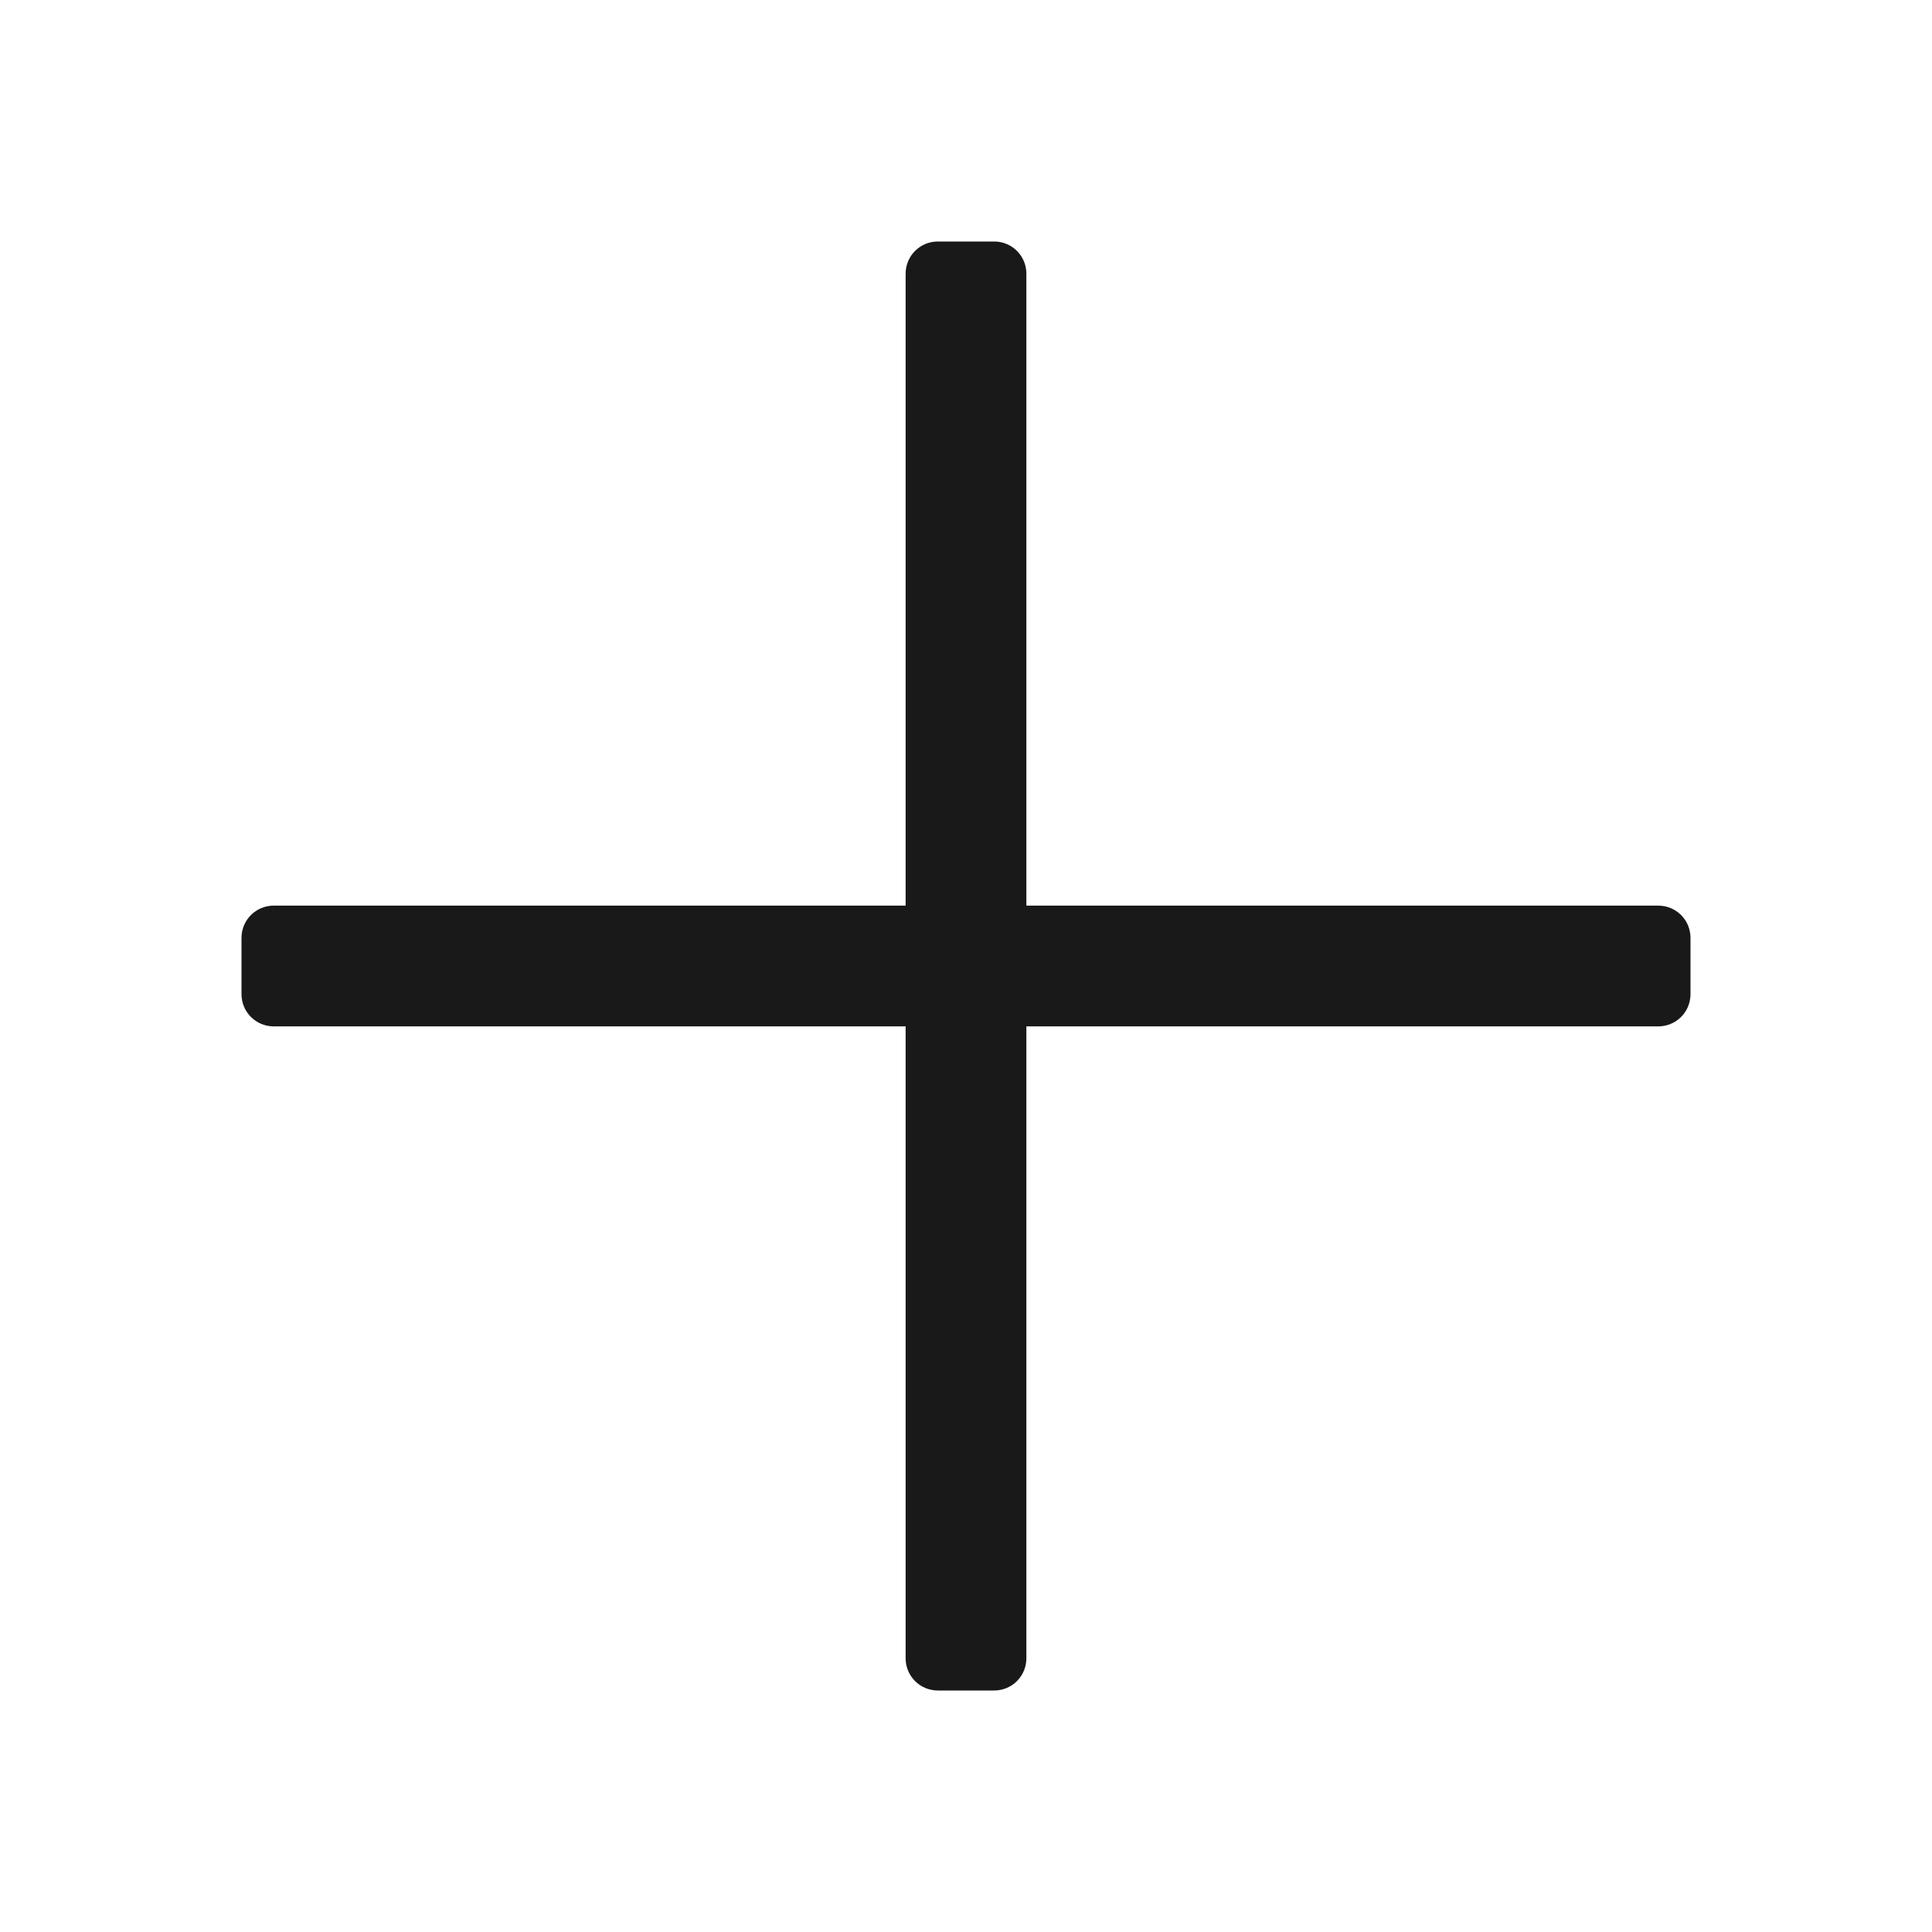
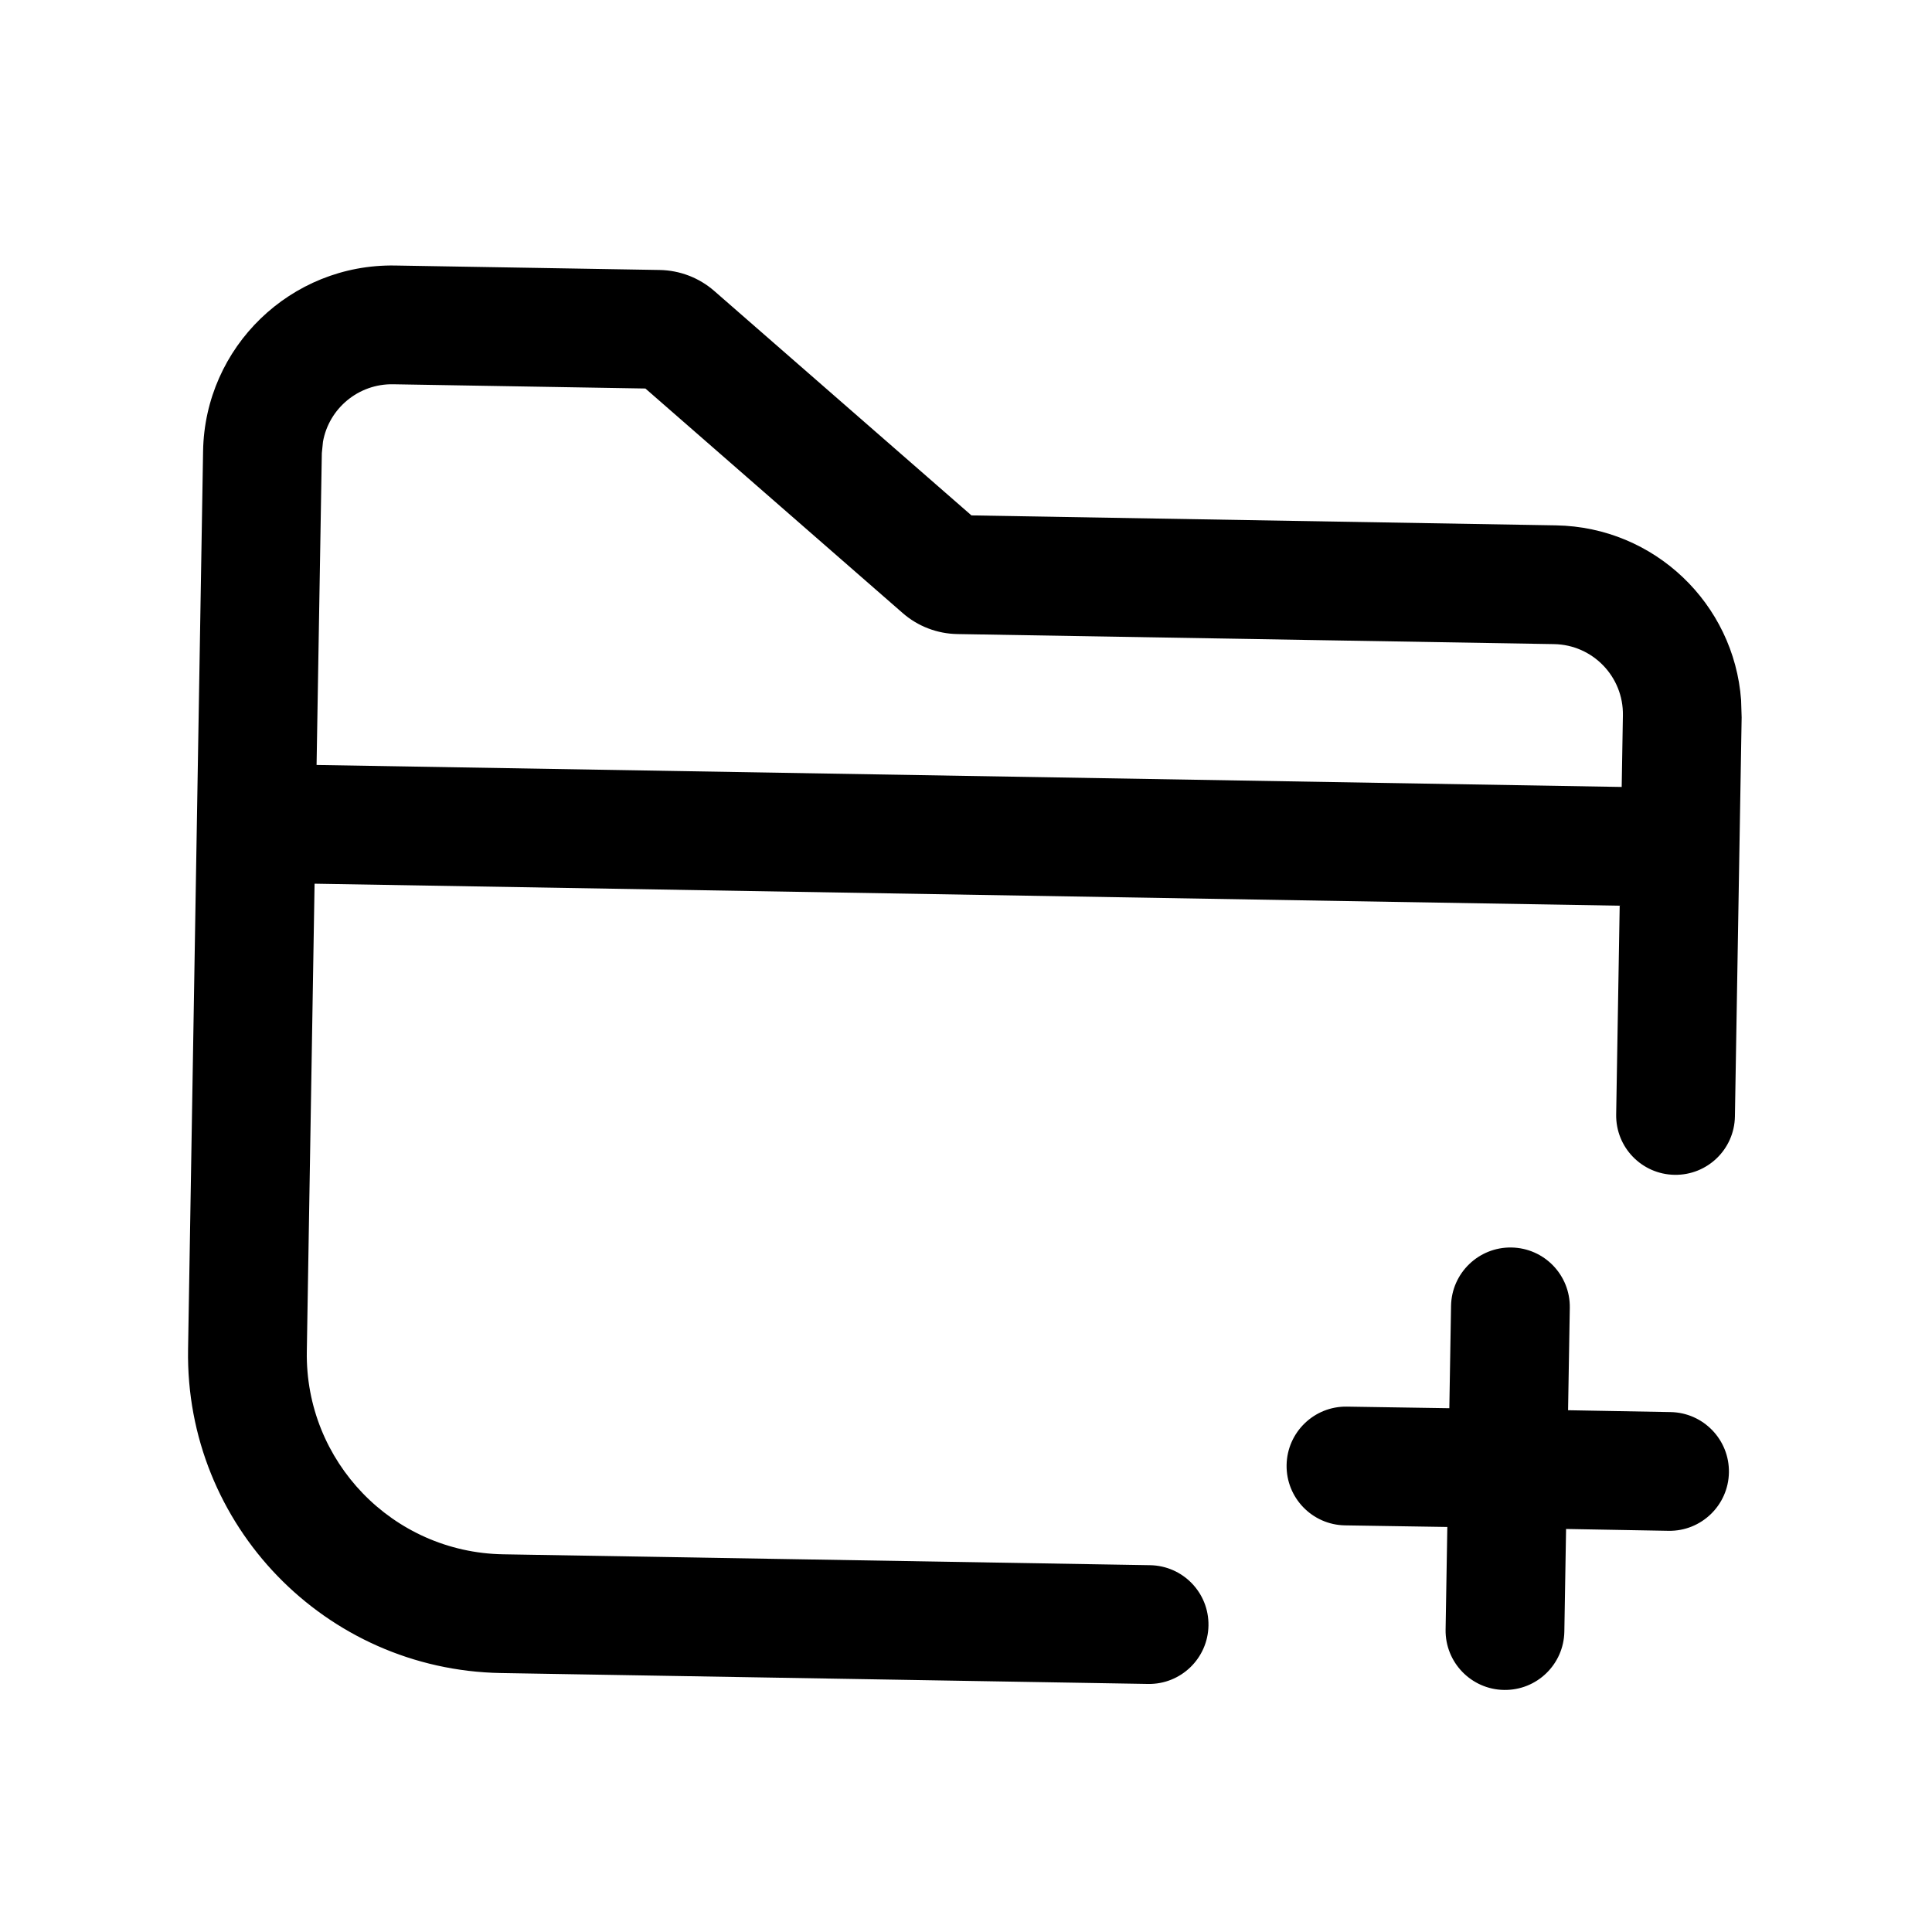
- <svg xmlns="http://www.w3.org/2000/svg" viewBox="0 0 16 16" width="16" height="16" fill="none">
-   <defs>
-     <clipPath id="clipPath_17">
-       <rect width="16" height="16" x="0" y="0" fill="rgb(255,255,255)" />
-     </clipPath>
-   </defs>
-   <rect id="icon/加号_线" width="16" height="16" x="0" y="0" fill="rgb(255,255,255)" fill-opacity="0" />
-   <g id=".公共工具/iC辅助/bg/浅色">
-     <rect id=".公共工具/iC辅助/bg/浅色" width="16" height="16" x="0" y="0" />
-     <rect id="矩形" width="16" height="16" x="0" y="0" opacity="0" fill="rgb(255,255,255)" />
-     <rect id="矩形" width="15.111" height="15.111" x="0.444" y="0.444" opacity="0" stroke="rgb(151,151,151)" stroke-opacity="0" stroke-width="0.889" />
-   </g>
-   <path id="形状结合" d="M8.5 7.5L8.5 2.267C8.5 2.119 8.381 2 8.233 2L7.767 2C7.619 2 7.5 2.119 7.5 2.267L7.5 7.5L2.267 7.5C2.119 7.5 2 7.619 2 7.767L2 8.233C2 8.381 2.119 8.5 2.267 8.5L7.5 8.5L7.5 13.733C7.5 13.881 7.619 14 7.767 14L8.233 14C8.381 14 8.5 13.881 8.5 13.733L8.5 8.5L13.733 8.5C13.881 8.5 14 8.381 14 8.233L14 7.767C14 7.619 13.881 7.5 13.733 7.5L8.5 7.5Z" fill="rgb(25,25,25)" fill-rule="evenodd" />
+ <svg xmlns="http://www.w3.org/2000/svg" viewBox="0 0 16.267 16.268" width="16" height="16" fill="none">
+   <rect id="新建文件夹-folder-add" width="16" height="16" x="0" y="0" transform="matrix(0.999858,0.0168466,-0.0168466,0.999858,0.269531,0)" fill="none" />
+   <path id="形状结合" d="M3.818 0C3.988 0 4.152 0.06 4.281 0.169L6.478 2.022L11.401 2.023C12.23 2.023 12.911 2.658 12.984 3.468L12.991 3.613L12.991 6.974C12.991 7.251 12.767 7.474 12.491 7.474C12.215 7.474 11.991 7.251 11.991 6.974L11.991 5.216L1 5.216L1.001 9.154C1.001 10.082 1.753 10.834 2.681 10.835L8.131 10.835C8.407 10.835 8.631 11.058 8.631 11.335C8.631 11.611 8.407 11.835 8.131 11.835L2.681 11.835C1.201 11.834 0.001 10.635 0.001 9.155L0 1.59C0 0.712 0.712 0 1.59 0L3.818 0ZM11.128 8.109C11.405 8.109 11.628 8.333 11.628 8.609L11.628 9.471L12.491 9.472C12.767 9.472 12.991 9.696 12.991 9.972C12.991 10.248 12.767 10.472 12.491 10.472L11.628 10.471L11.628 11.335C11.628 11.611 11.405 11.835 11.128 11.835C10.852 11.835 10.628 11.611 10.628 11.335L10.628 10.471L9.766 10.472C9.49 10.472 9.266 10.248 9.266 9.972C9.266 9.696 9.49 9.472 9.766 9.472L10.628 9.471L10.628 8.609C10.628 8.333 10.852 8.109 11.128 8.109ZM3.715 1L1.59 1C1.297 1 1.053 1.214 1.008 1.494L1 1.59L1 4.216L11.991 4.216L11.991 3.613C11.991 3.287 11.727 3.023 11.401 3.023L6.376 3.023C6.206 3.023 6.042 2.963 5.913 2.854L3.715 1Z" fill="currentColor" fill-rule="nonzero" transform="matrix(0.999858,0.0168466,-0.0168466,0.999858,1.73633,2.20898)" />
</svg>
